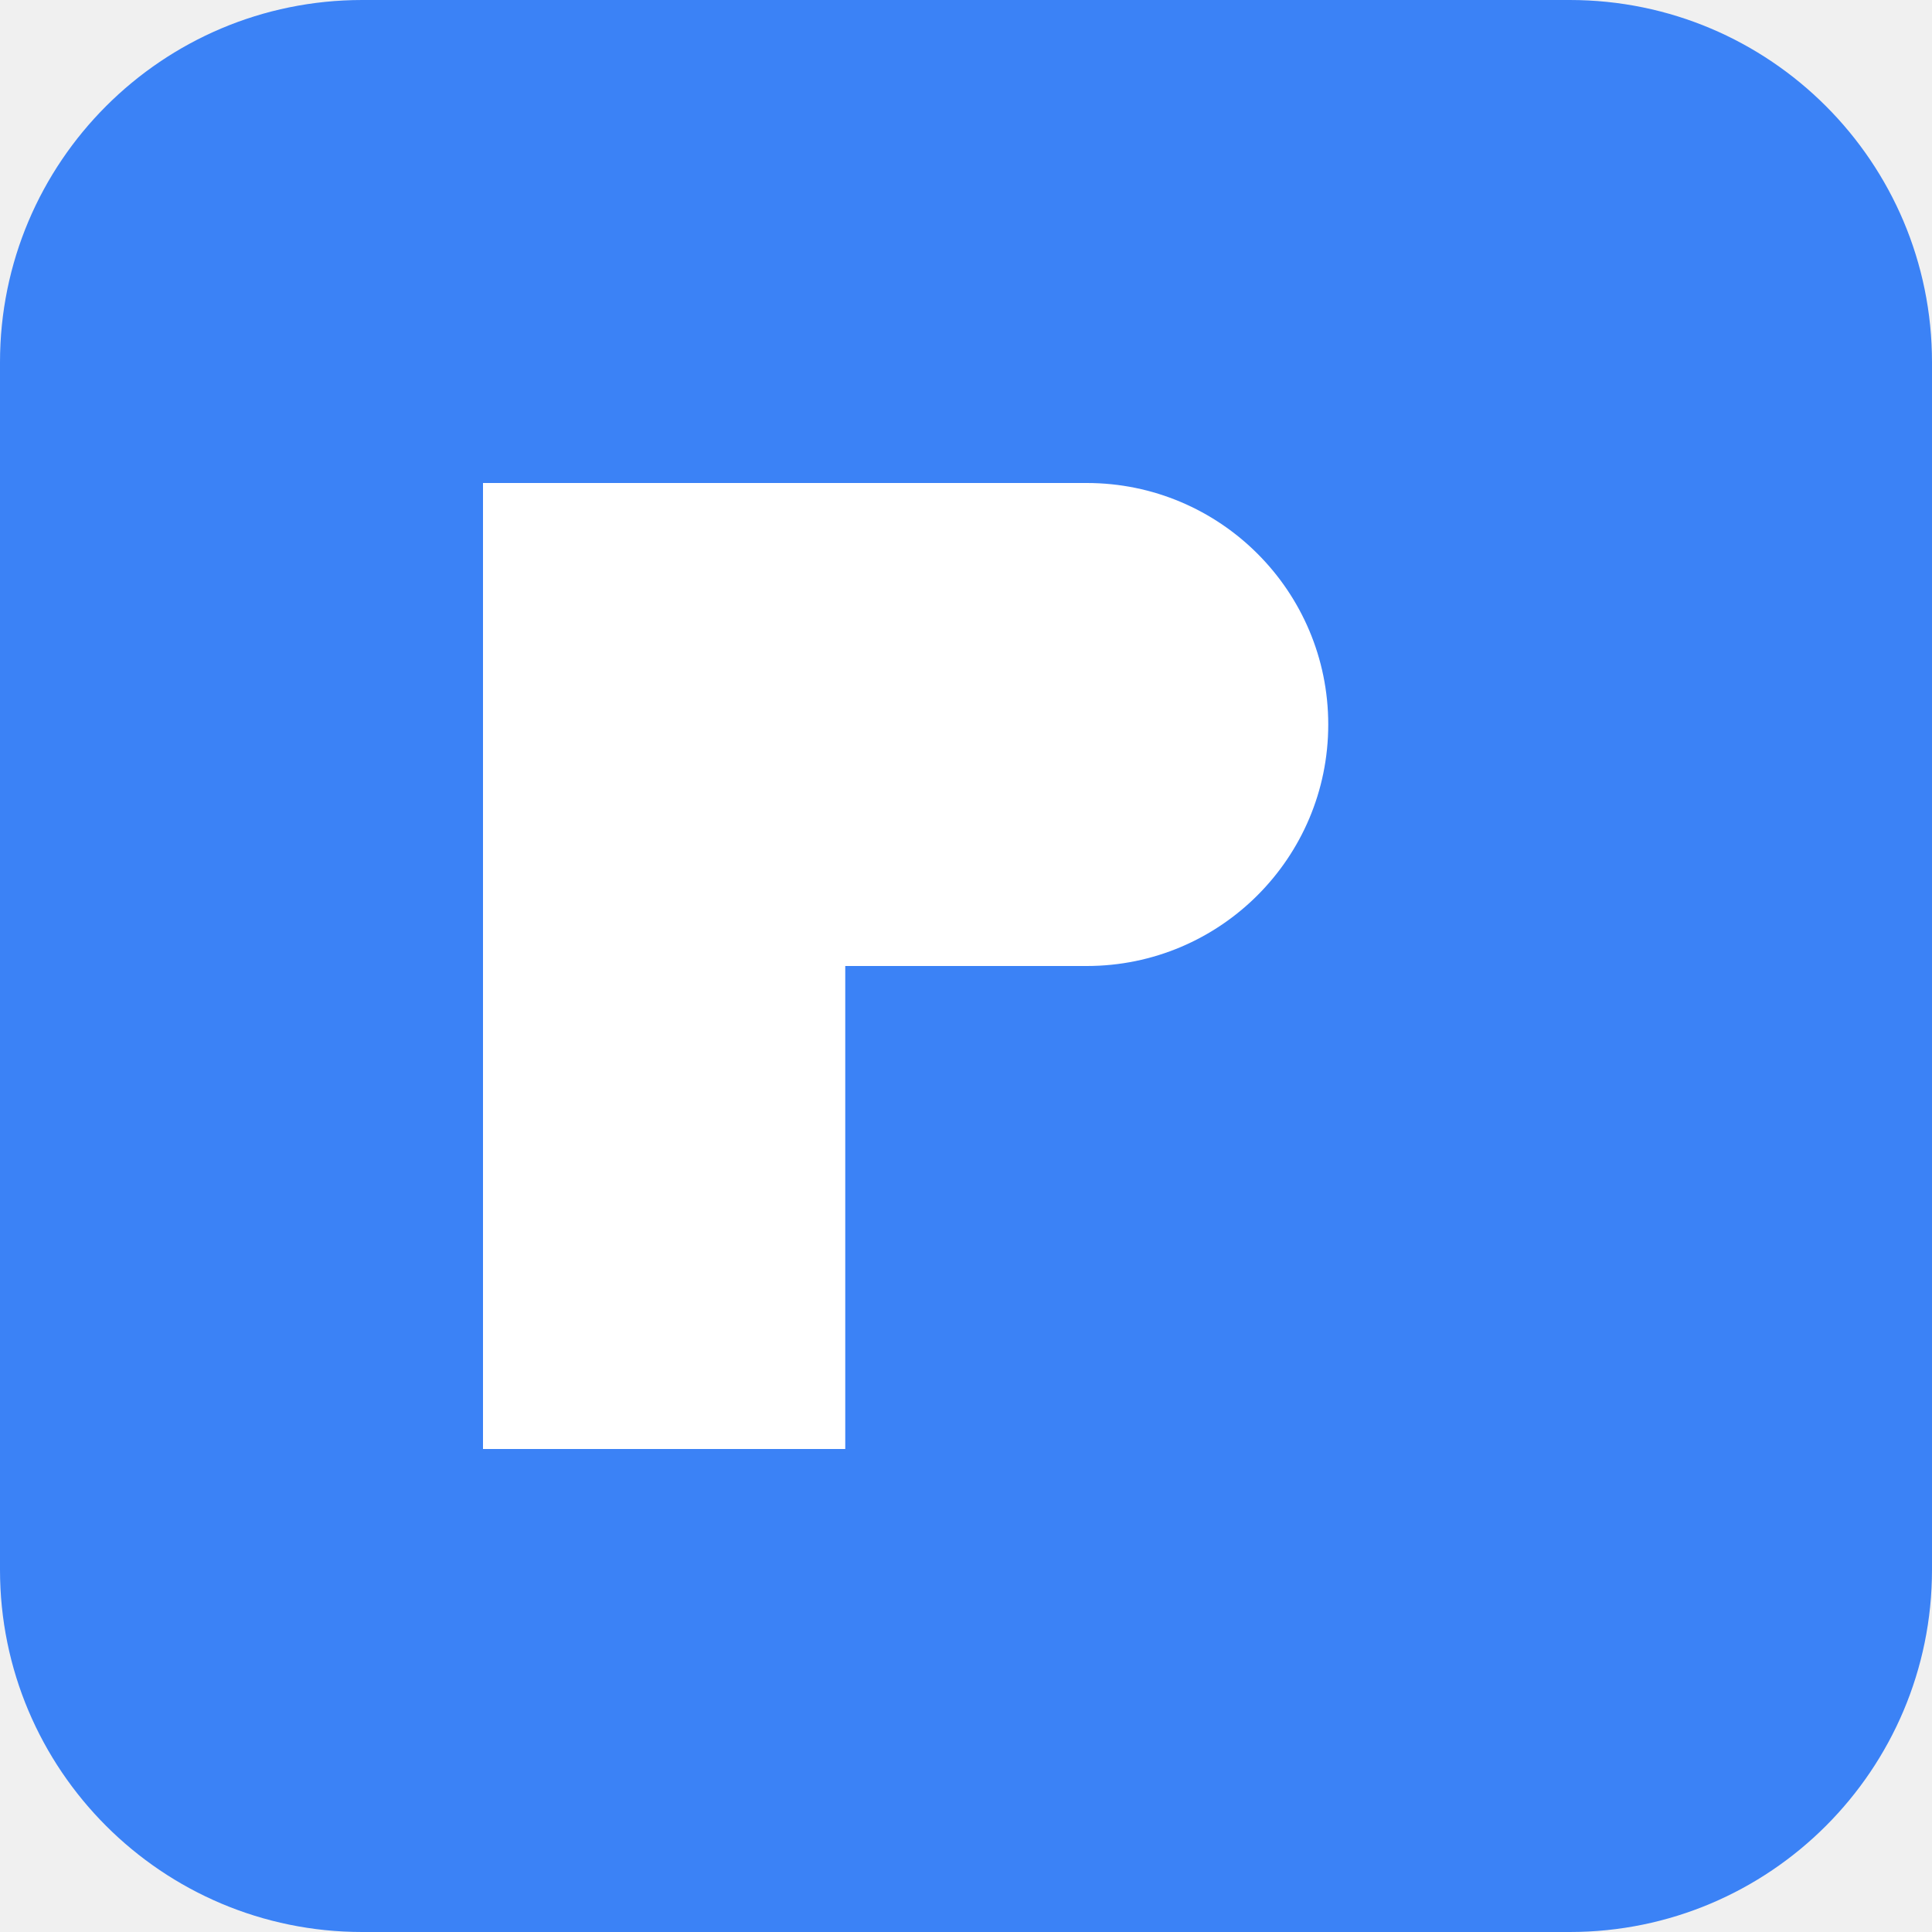
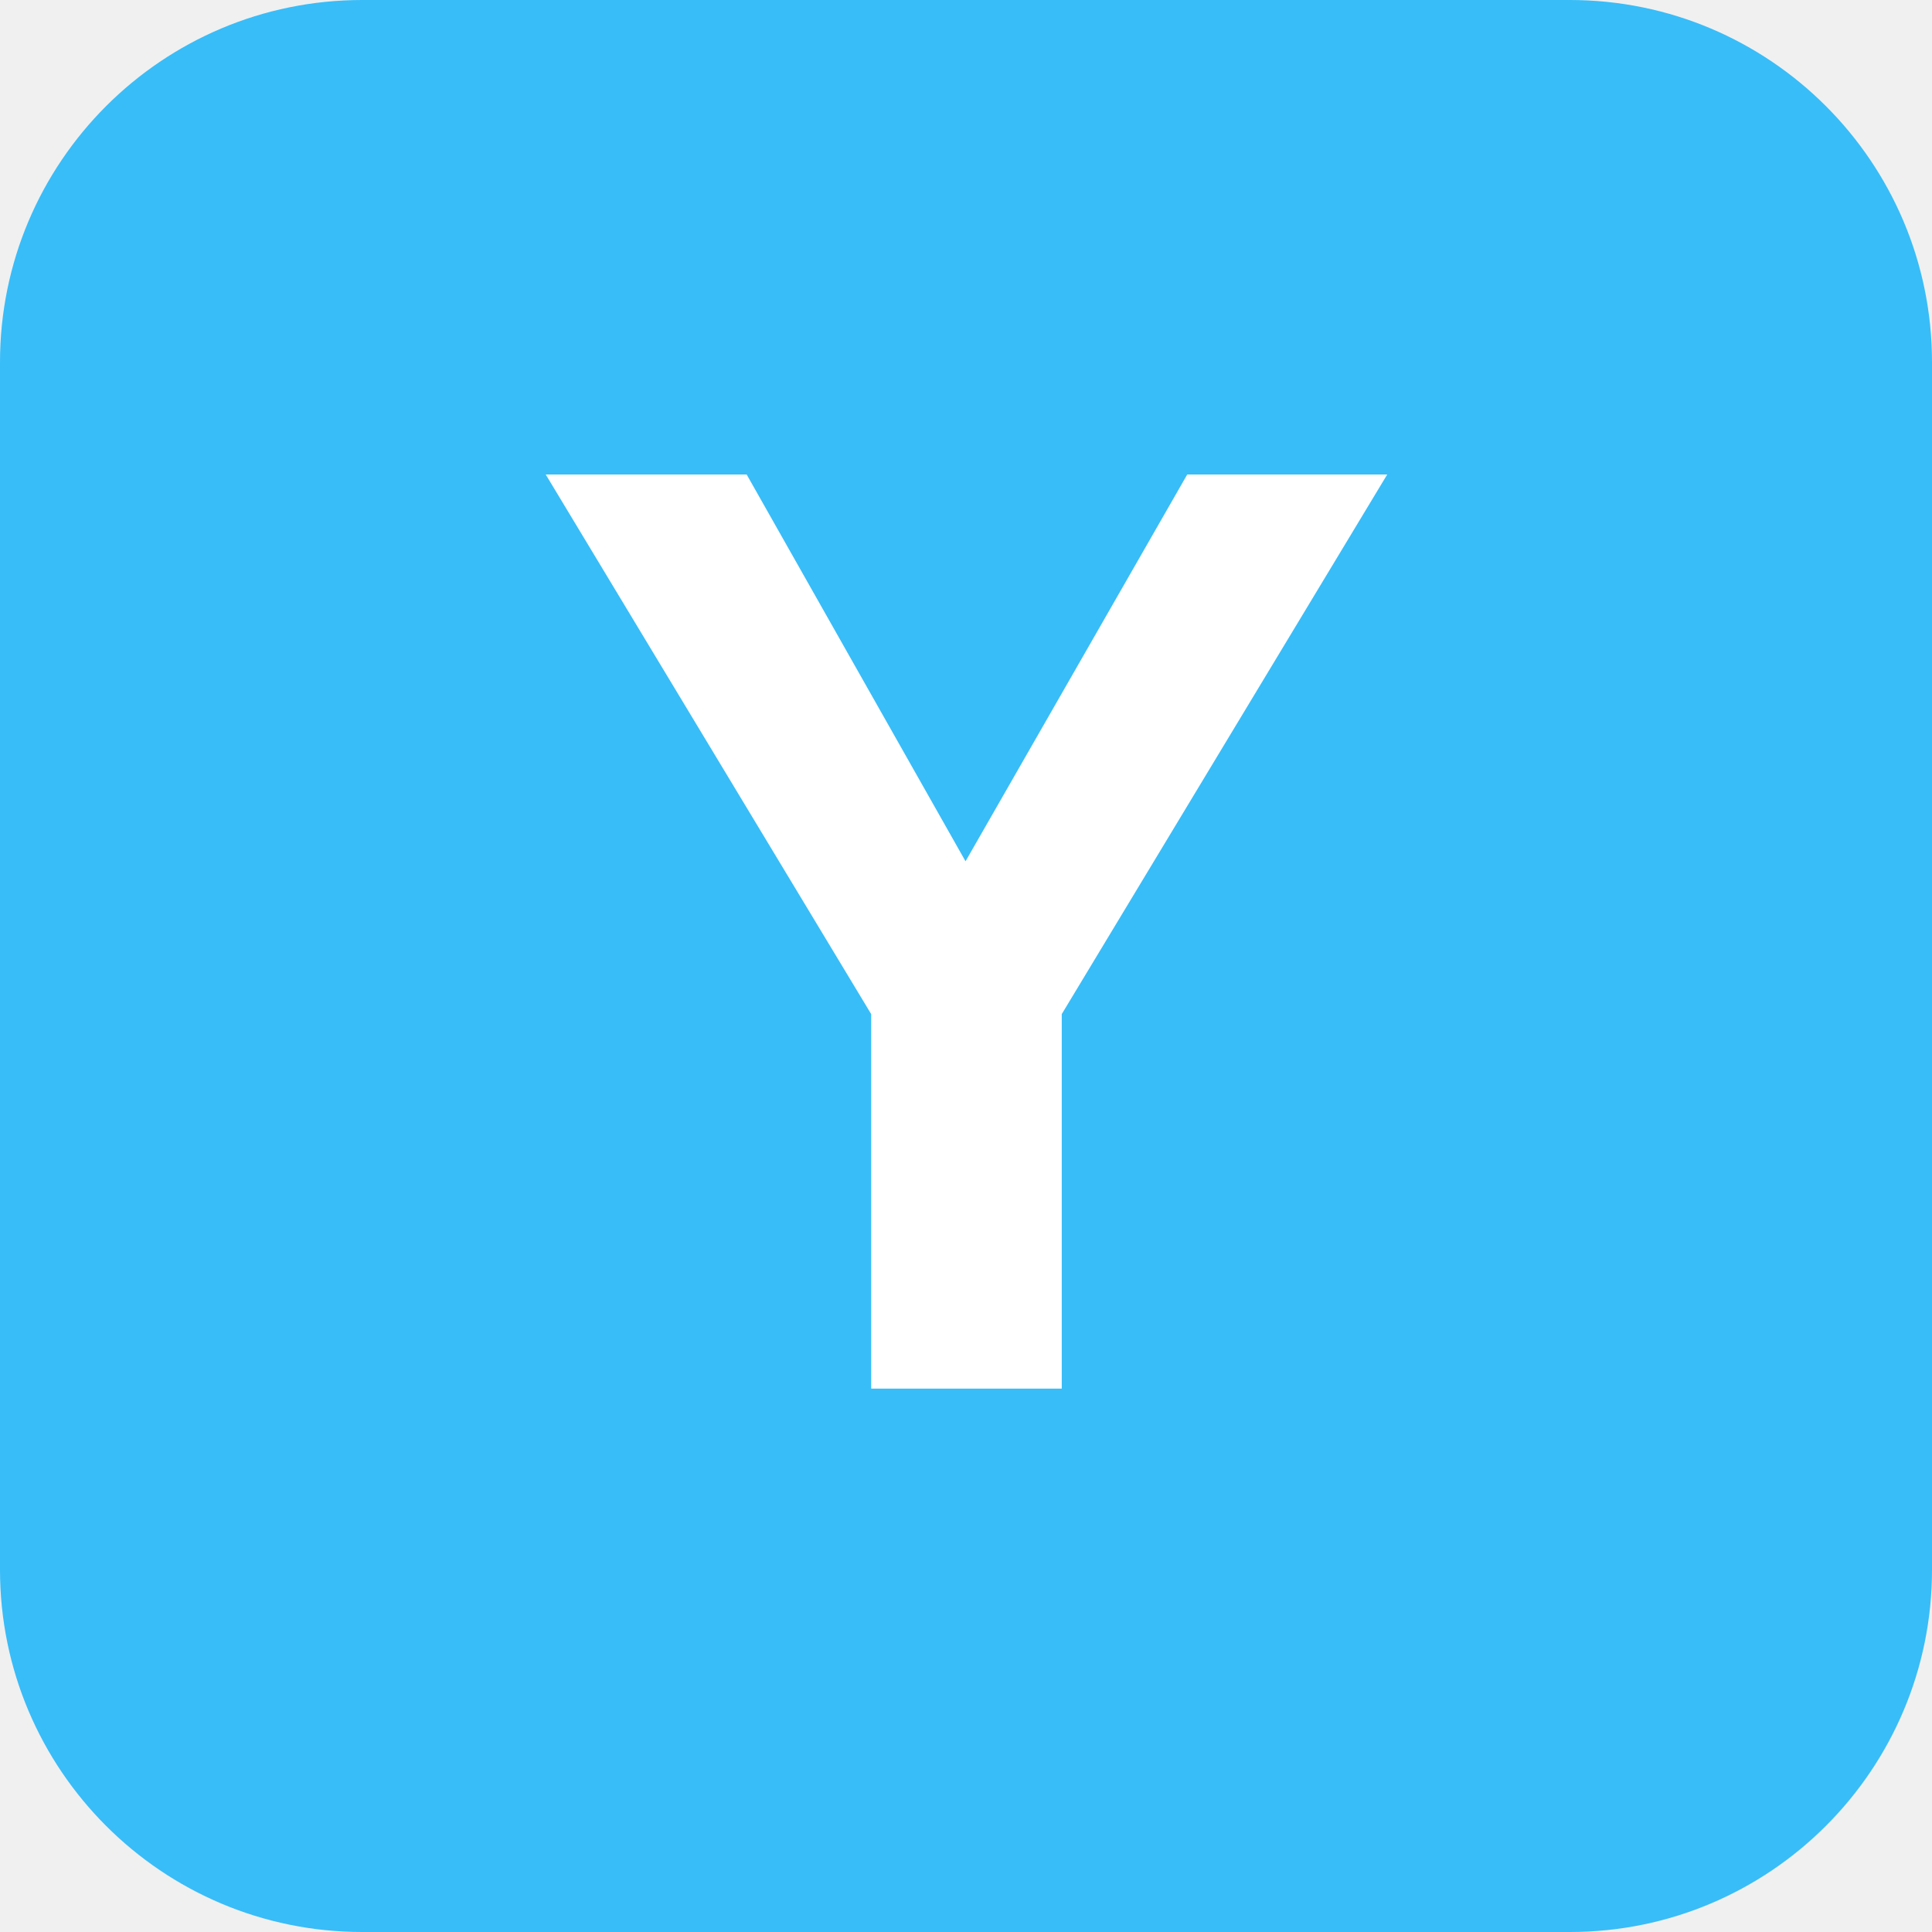
<svg xmlns="http://www.w3.org/2000/svg" viewBox="0 0 32 32">
-   <rect width="32" height="32" rx="6" fill="#3b82f6" />
-   <path d="M8 8h10a4 4 0 010 8H8V8z" fill="white" />
-   <path d="M8 16h6v8H8v-8z" fill="white" />
+   <rect width="32" height="32" rx="6" fill="#38bdf8" />
+   <text x="16" y="23" font-family="Arial, sans-serif" font-size="22" font-weight="bold" text-anchor="middle" fill="white">Y</text>
</svg>
